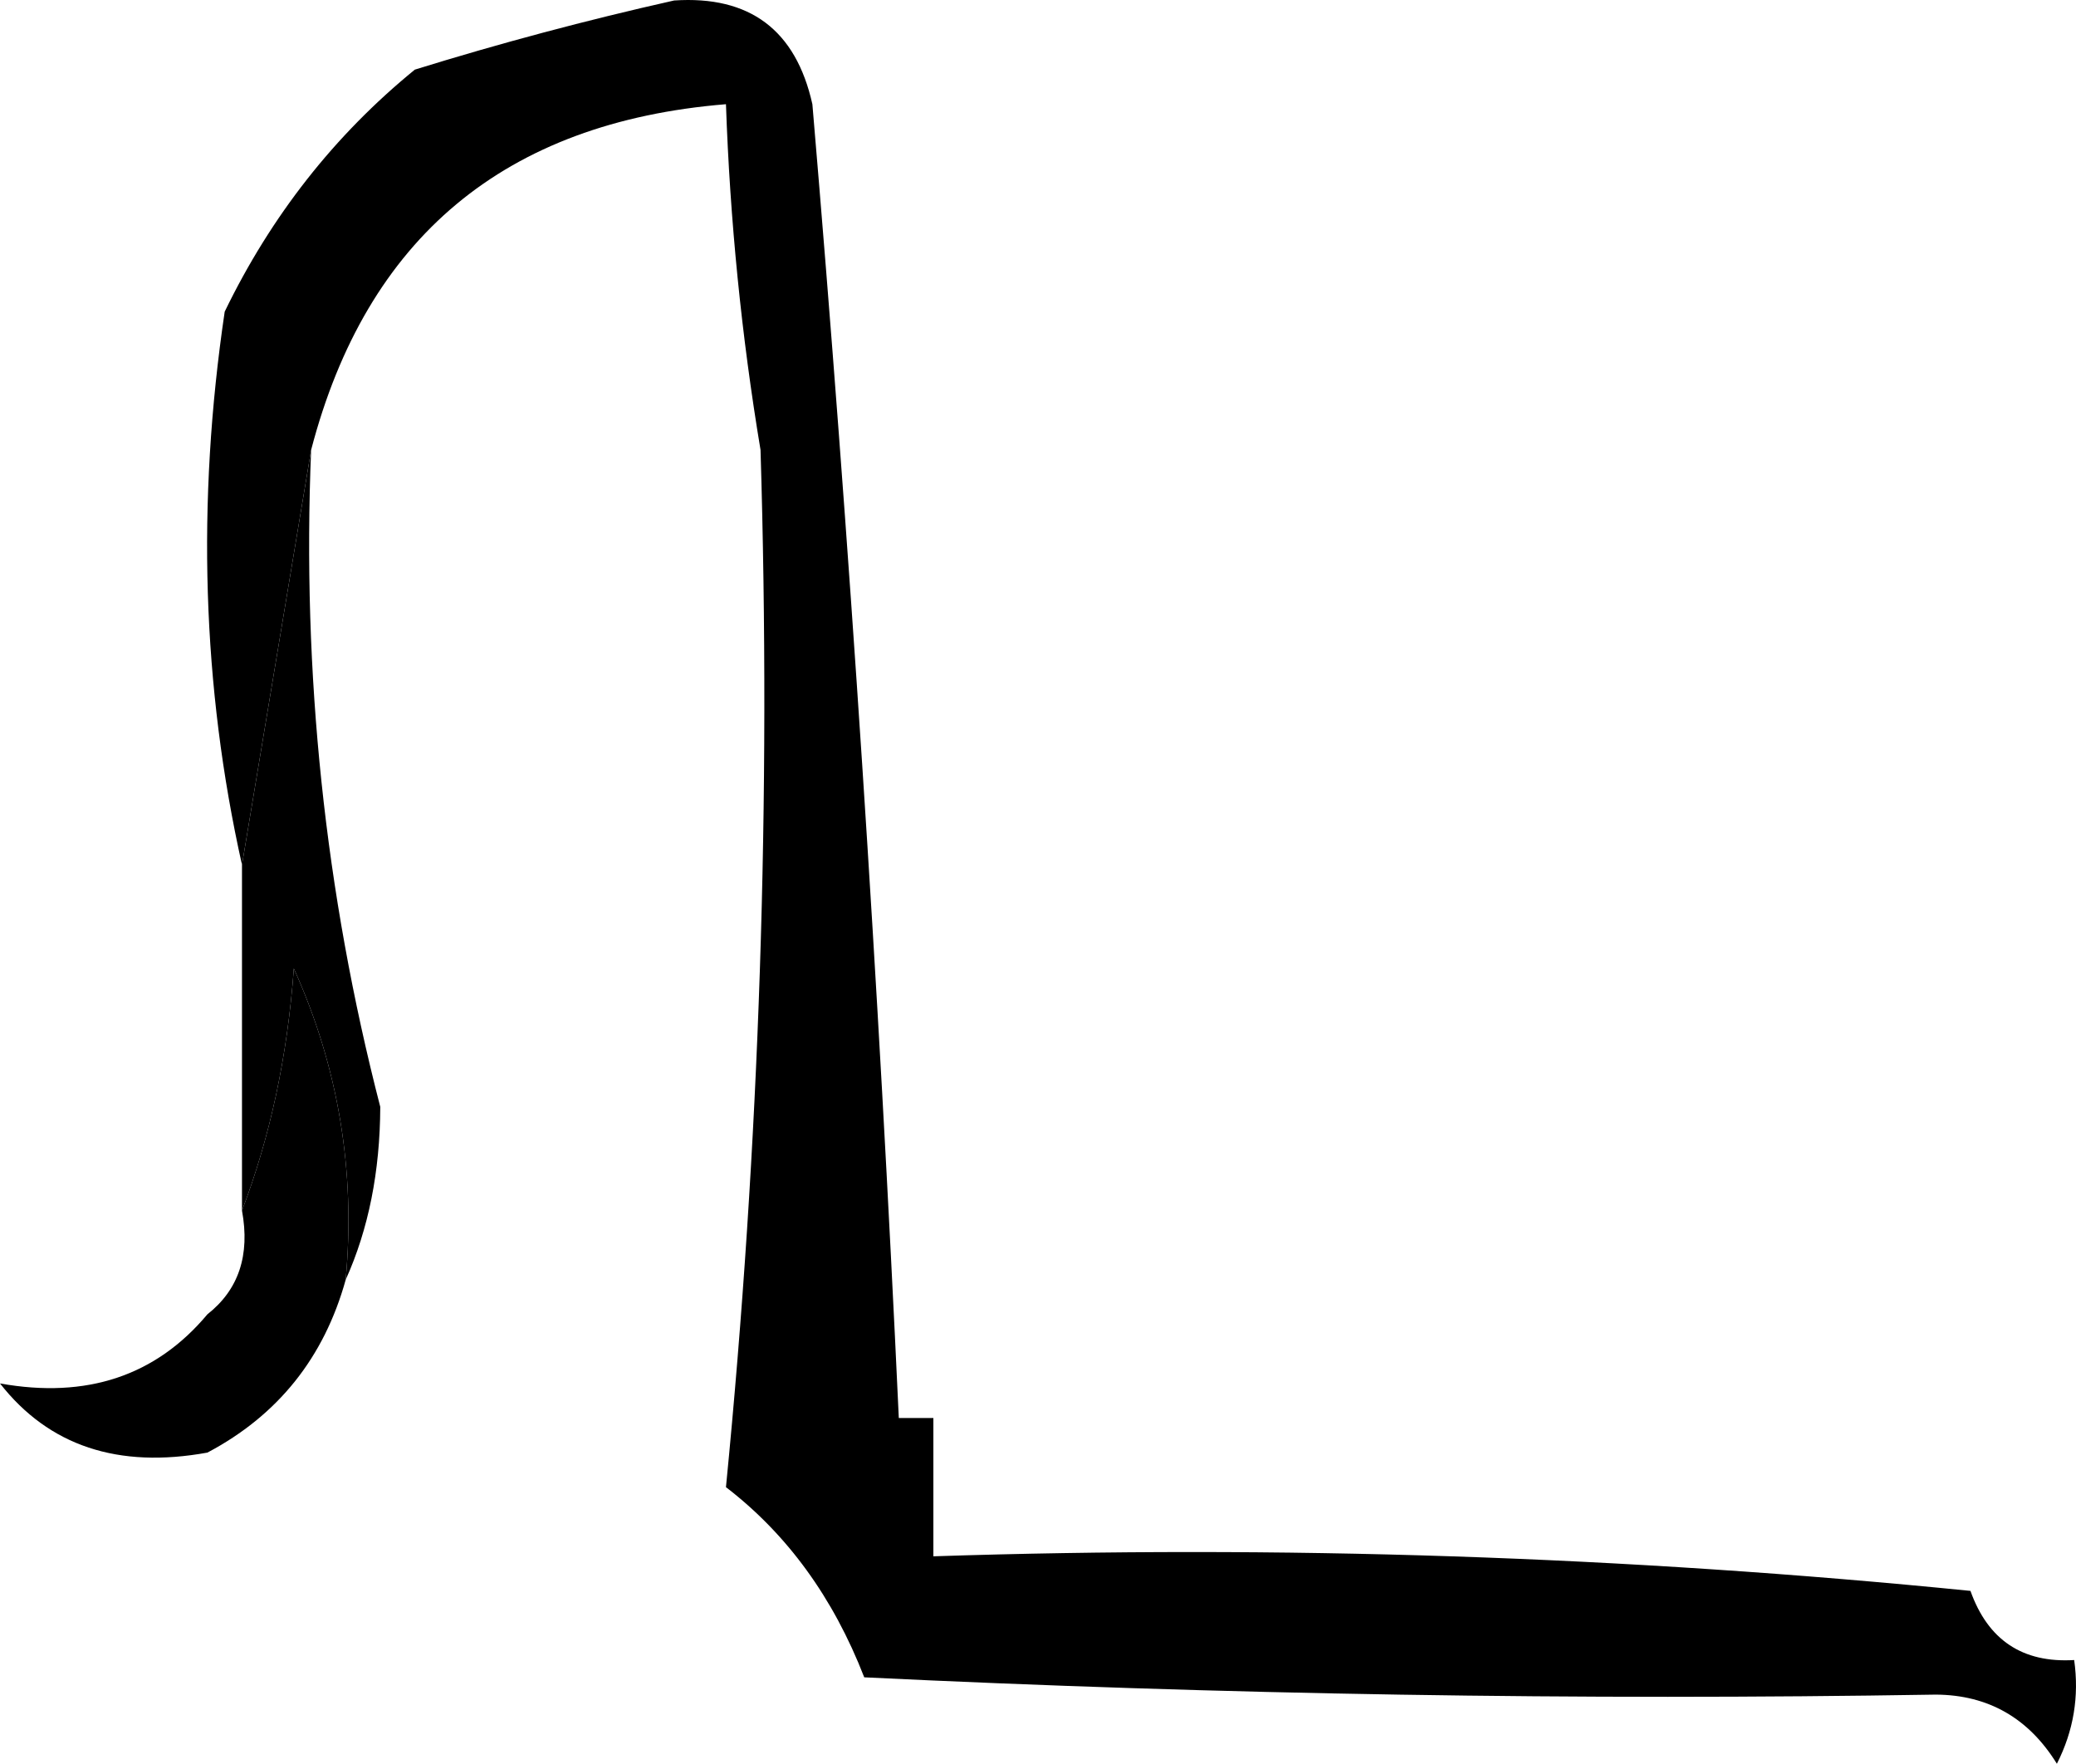
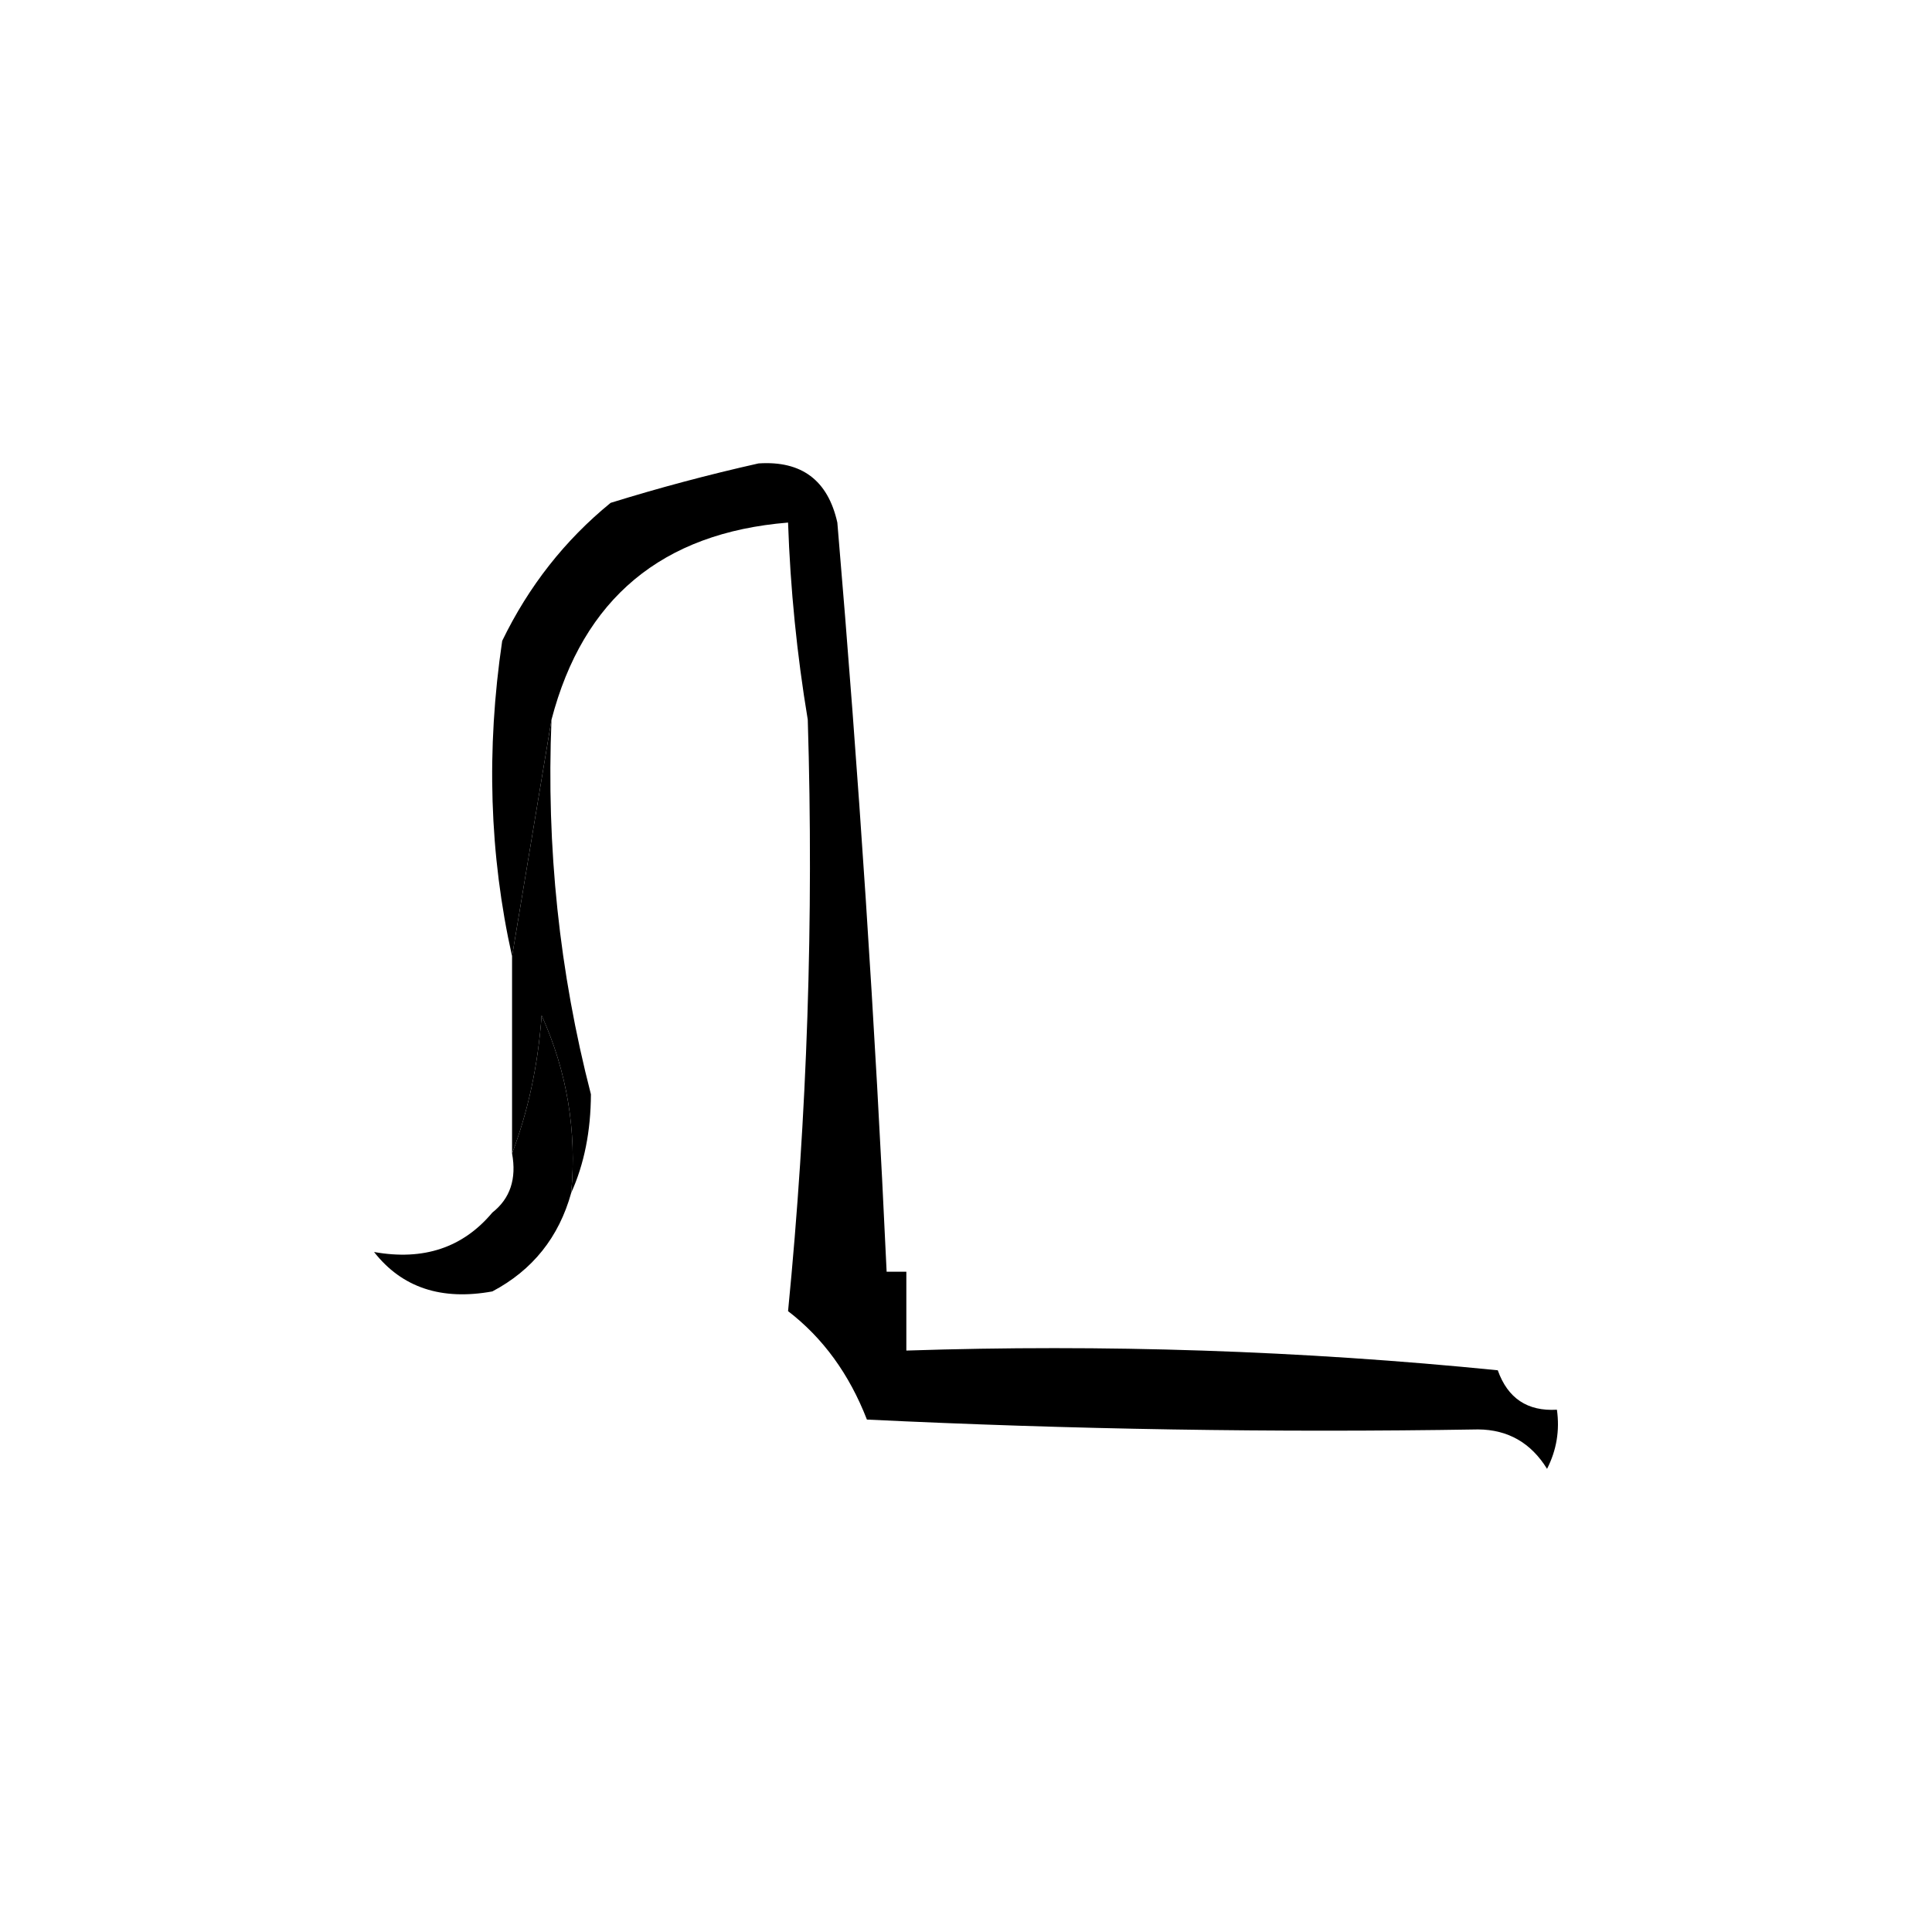
- <svg xmlns="http://www.w3.org/2000/svg" version="1.1" width="60.053" height="51.014" viewBox="-30 355 60.053 51.014" id="svg1">
+ <svg xmlns="http://www.w3.org/2000/svg" version="1.1" width="98.0" height="98.0" viewBox="-48.974 331.507 98.0 98.0" id="svg1">
  <defs id="defs1" />
  <g id="la" transform="translate(-215.5,-631.486)">
    <g id="g1452" style="fill:#000000">
      <path style="opacity:1;fill:#000000" fill="#2b2832" d="m 194.5,999.5 c -0.267,6.47 0.399,12.8 2,19 -0.007,1.87 -0.34,3.54 -1,5 0.289,-3.15 -0.211,-6.15 -1.5,-9 -0.186,2.54 -0.686,4.87 -1.5,7 0,-3.33 0,-6.67 0,-10 0.667,-4 1.333,-8 2,-12 z" id="path1452" />
    </g>
    <g id="g1479" style="fill:#000000">
      <path style="opacity:1;fill:#000000" fill="#120e1a" d="m 195.5,1023.5 c -0.624,2.25 -1.957,3.92 -4,5 -2.582,0.47 -4.582,-0.19 -6,-2 2.51,0.45 4.51,-0.22 6,-2 0.904,-0.71 1.237,-1.71 1,-3 0.814,-2.13 1.314,-4.46 1.5,-7 1.289,2.85 1.789,5.85 1.5,9 z" id="path1479" />
    </g>
    <g id="g1491" style="fill:#000000">
      <path style="opacity:1;fill:#000000" fill="#1e1b28" d="m 211.5,1027.5 c 0.333,0 0.667,0 1,0 0,0.33 0,0.67 0,1 0,1 0,2 0,3 10.022,-0.33 20.022,0 30,1 0.505,1.42 1.505,2.09 3,2 0.149,1.05 -0.017,2.05 -0.5,3 -0.816,-1.32 -1.983,-1.99 -3.5,-2 -10.339,0.17 -20.672,0 -31,-0.5 -0.897,-2.31 -2.23,-4.14 -4,-5.5 0.974,-9.92 1.307,-19.92 1,-30 -0.551,-3.307 -0.884,-6.64 -1,-10 -6.395,0.522 -10.395,3.856 -12,10 -0.667,4 -1.333,8 -2,12 -1.151,-5.15 -1.317,-10.48 -0.5,-16 1.344,-2.772 3.177,-5.105 5.5,-7 2.456,-0.762 4.956,-1.429 7.5,-2 2.188,-0.146 3.521,0.854 4,3 1.087,12.78 1.92,25.45 2.5,38 z" id="path1491" />
    </g>
  </g>
</svg>
